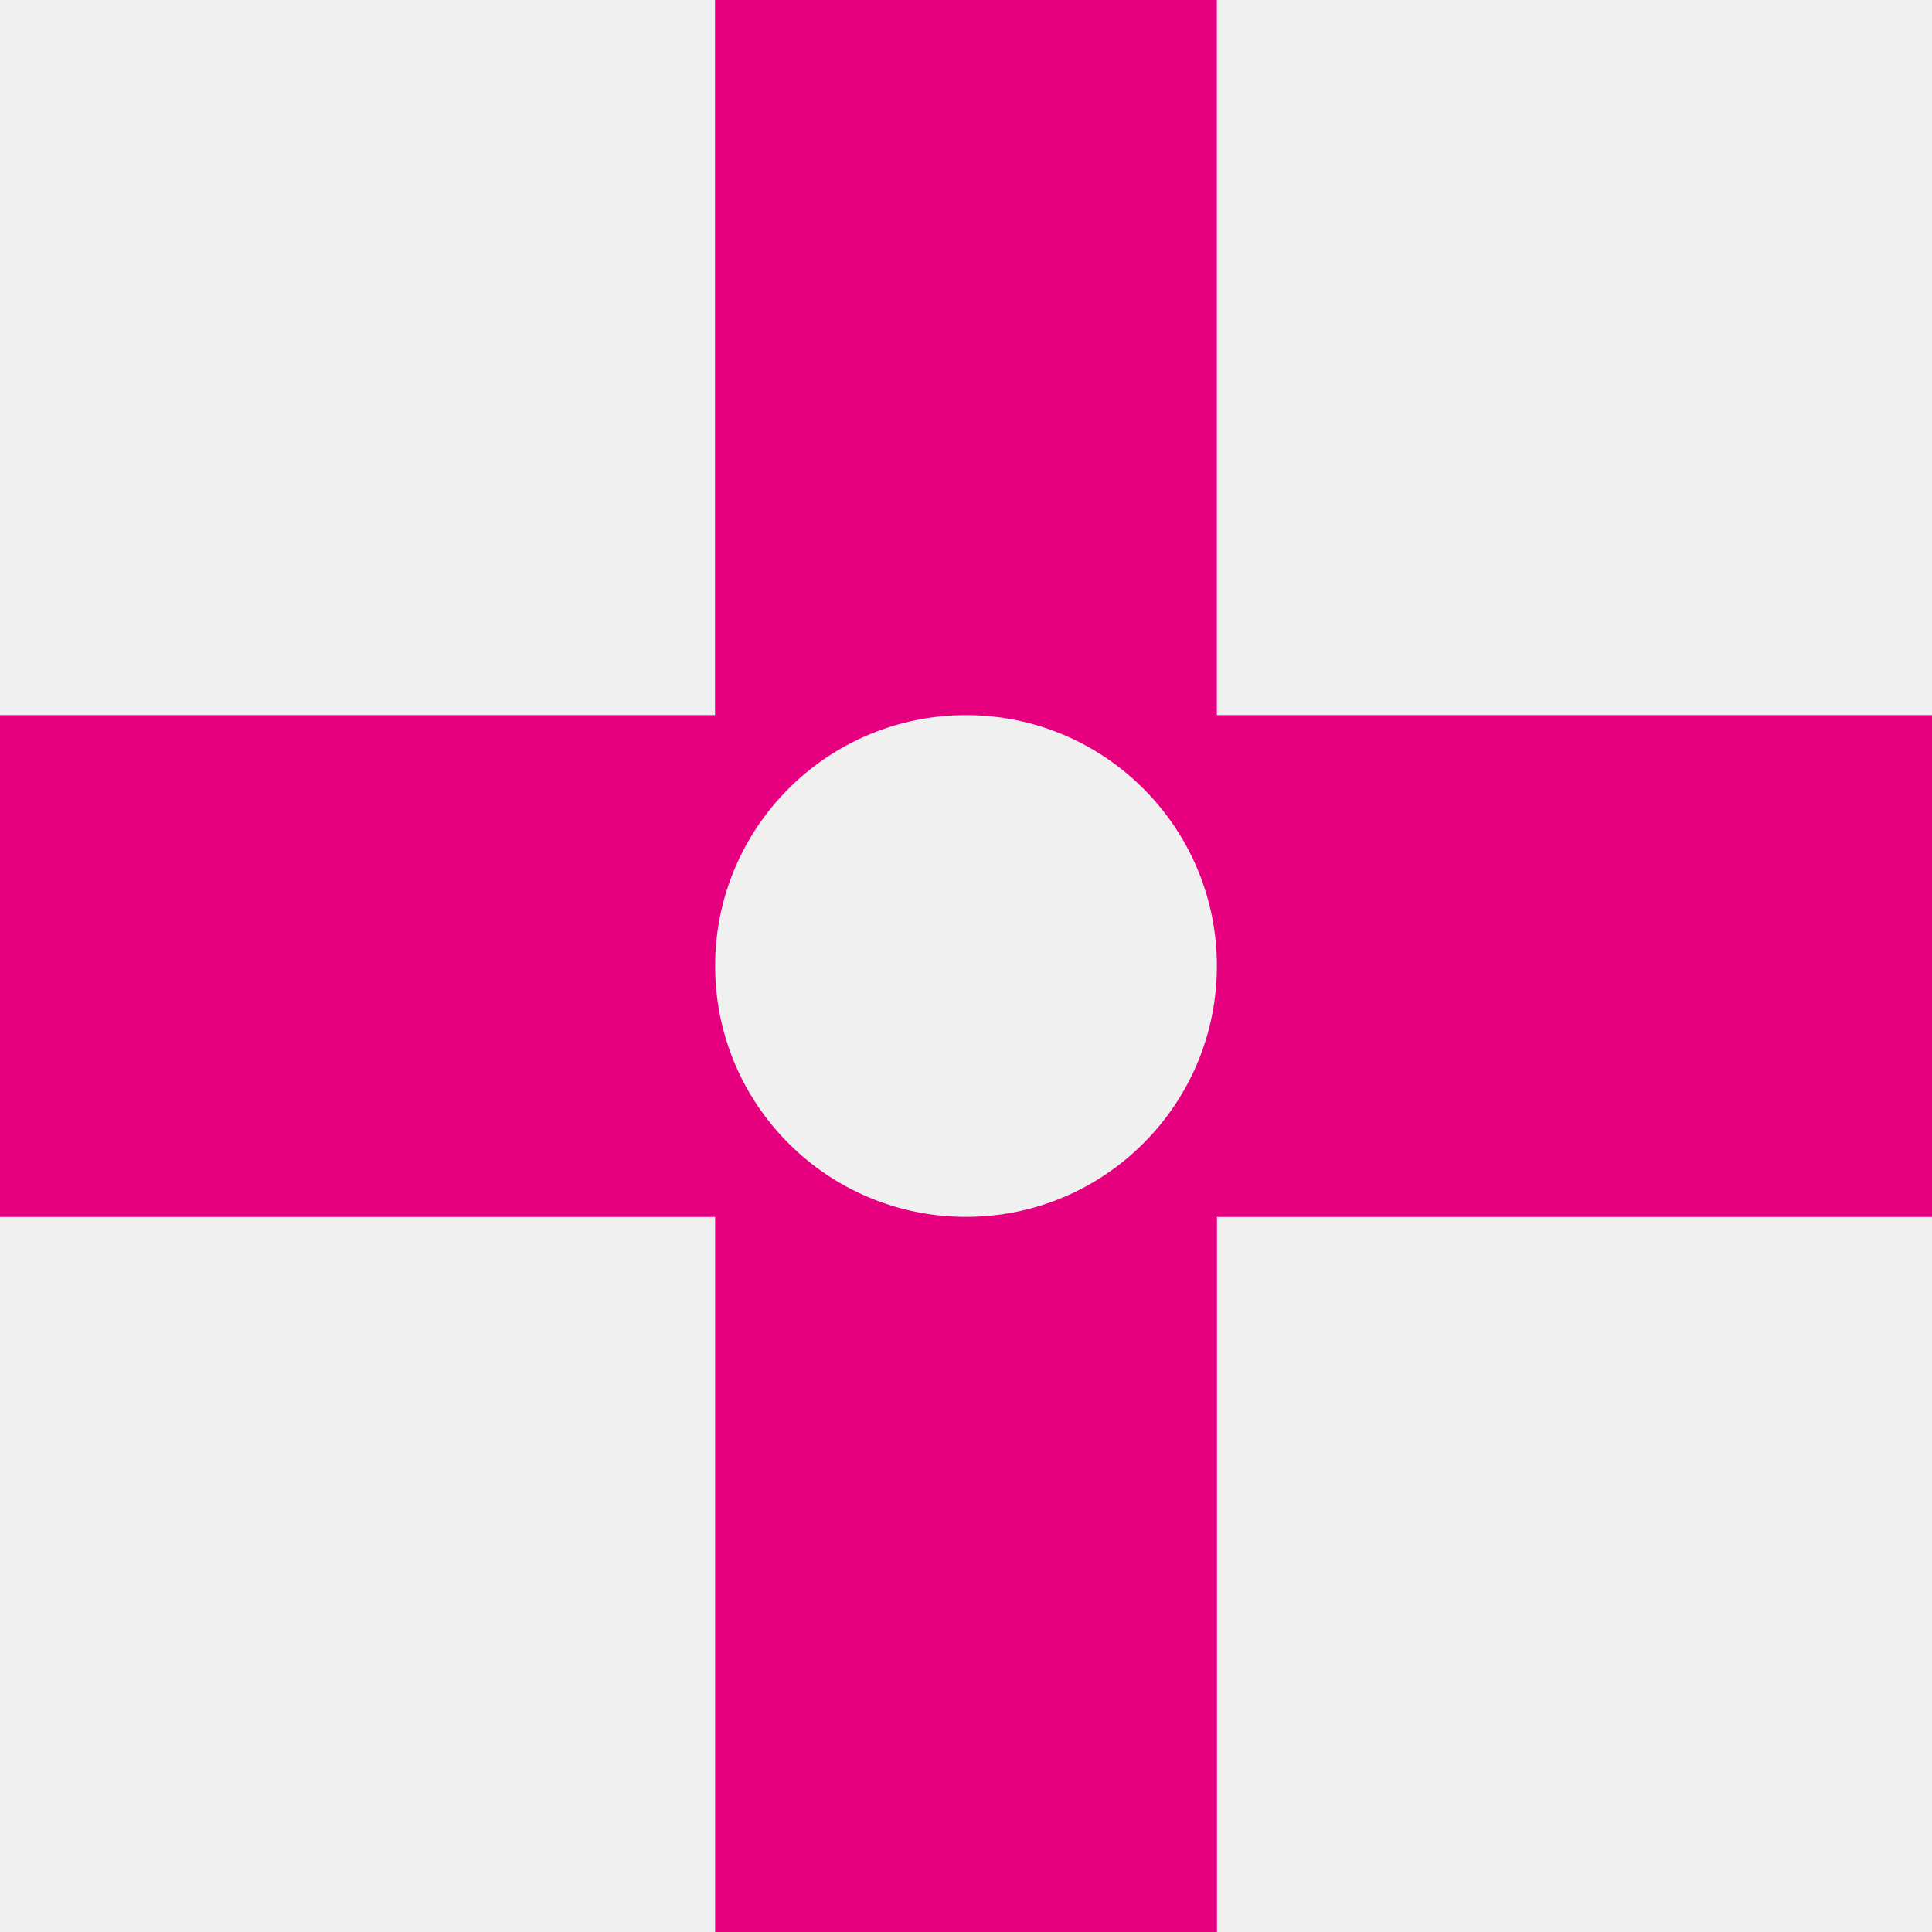
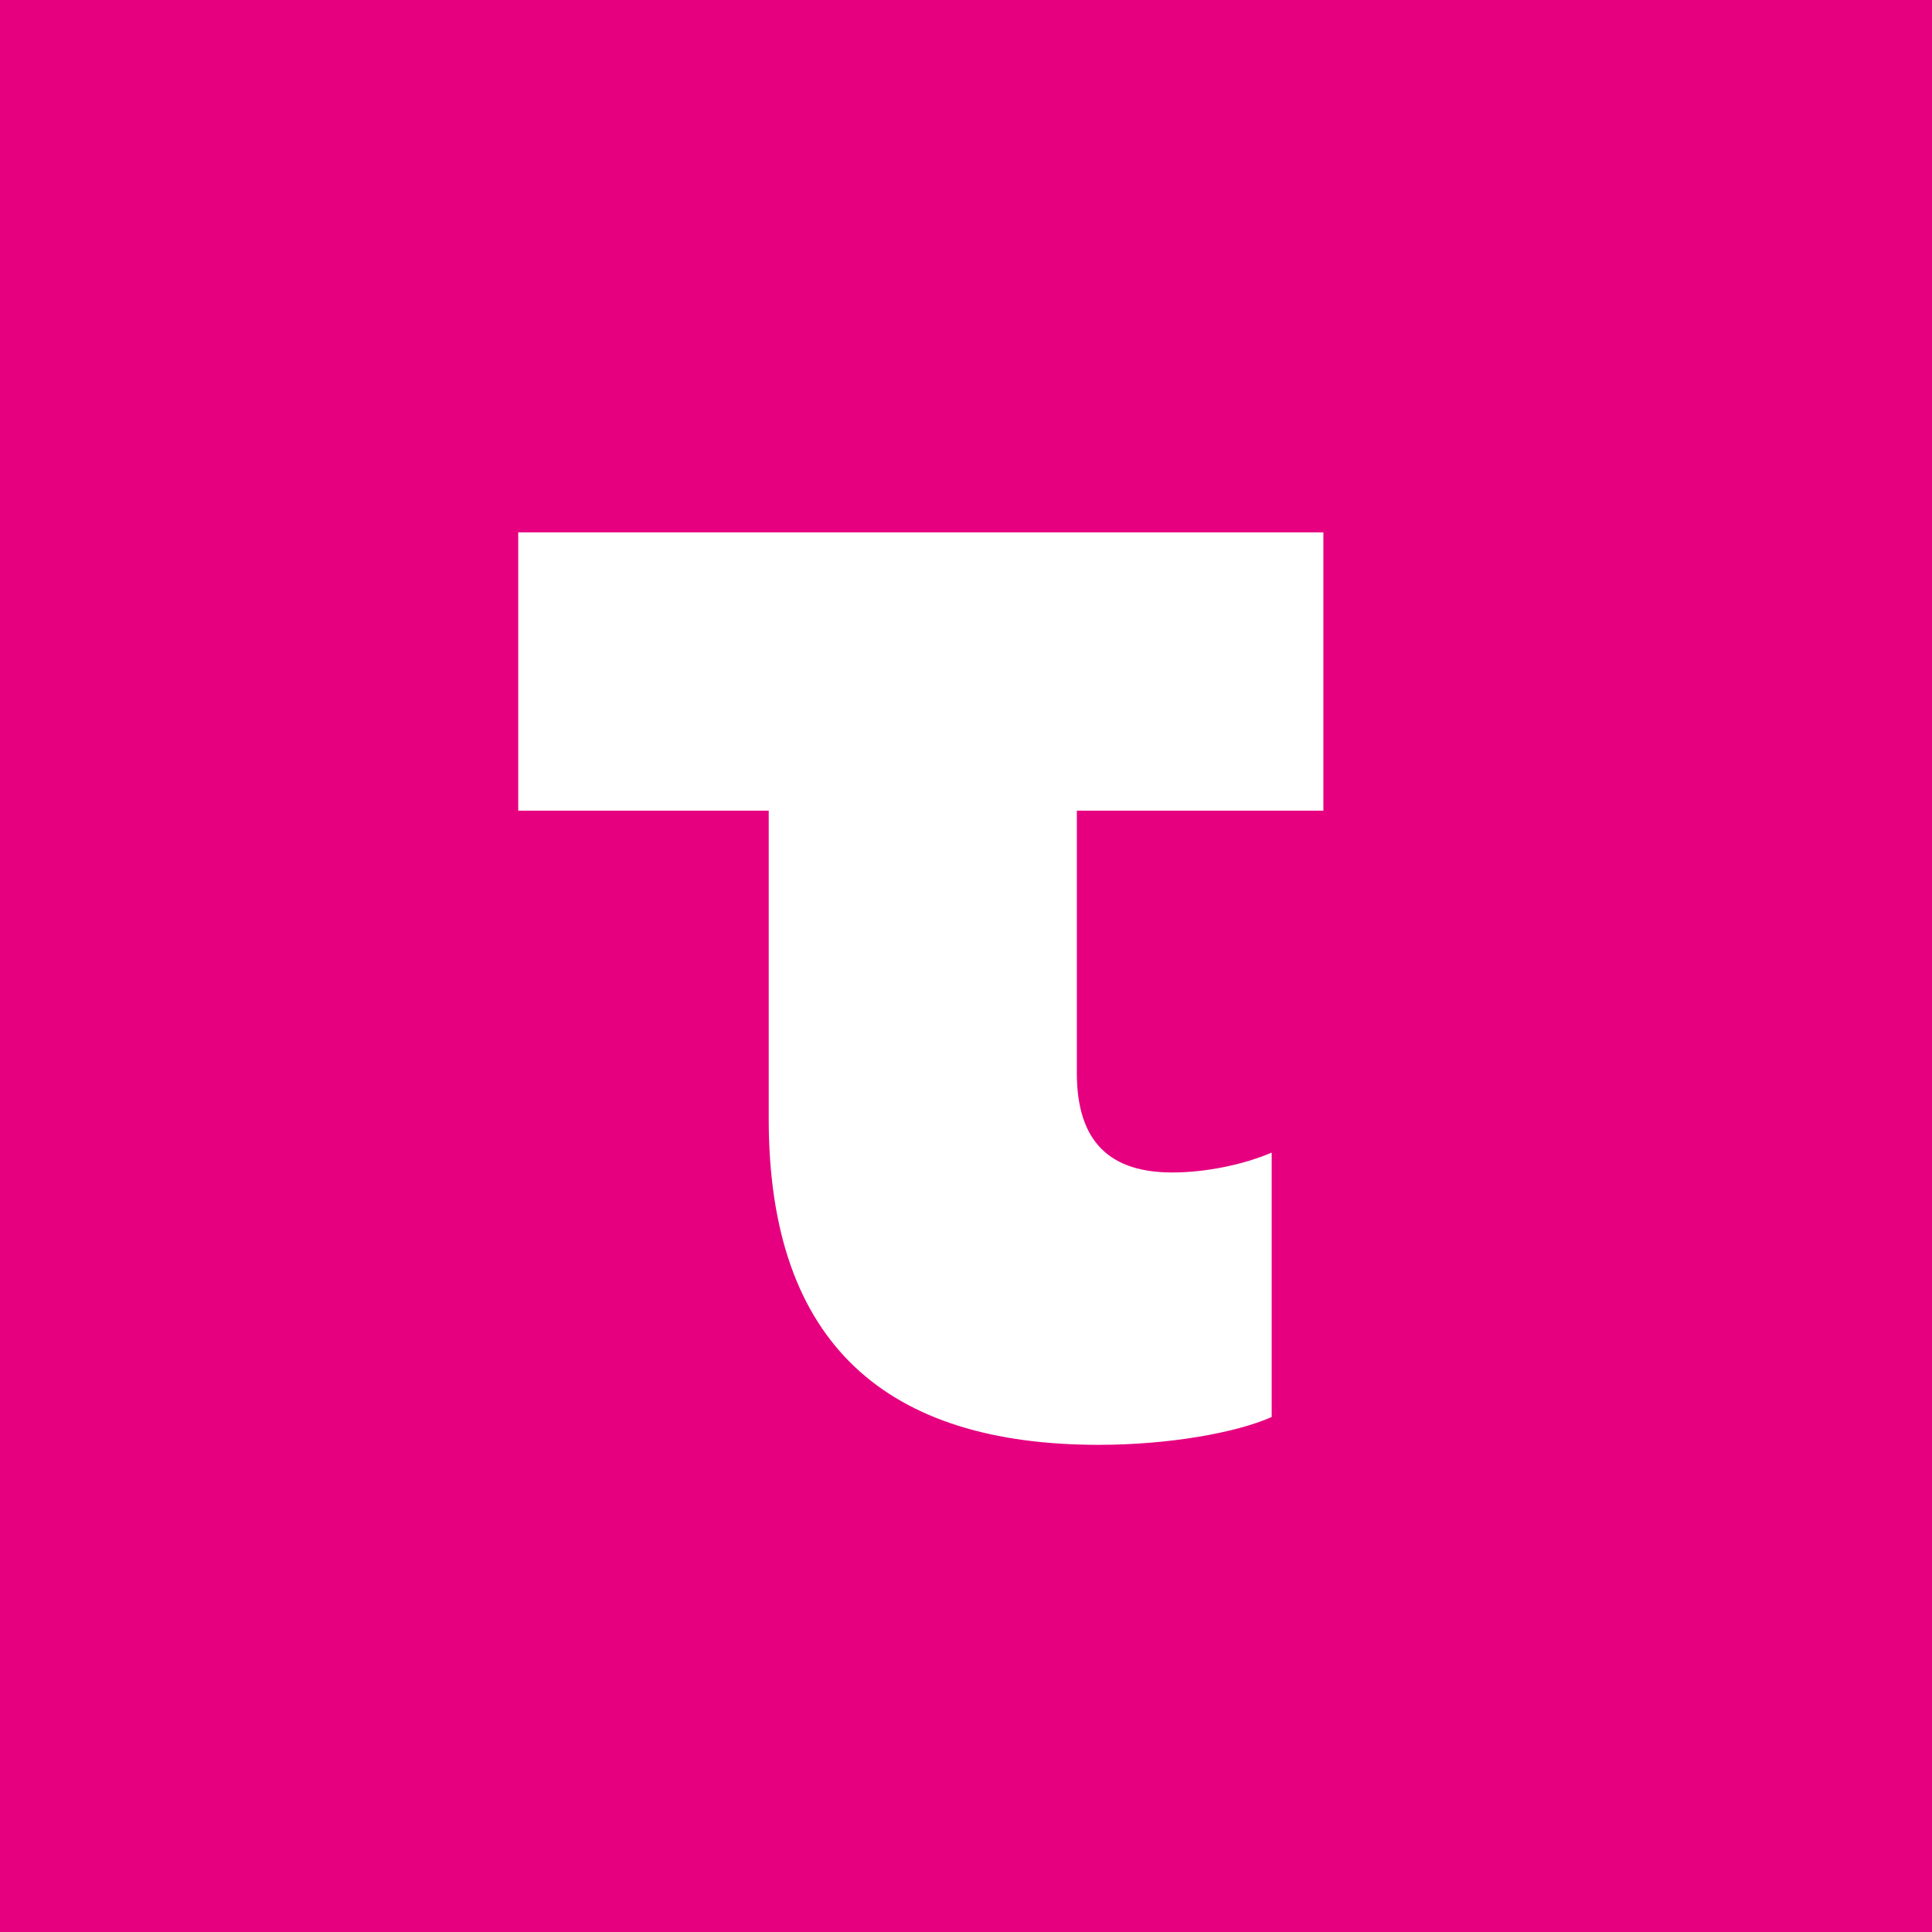
- <svg xmlns="http://www.w3.org/2000/svg" id="Layer_1" viewBox="0 0 200 200" width="200" height="200">
-   <defs>
-     <style>.cls-1{fill:#e60080;}</style>
-   </defs>
-   <path class="cls-1" d="M125.97,74.03V0h-51.95v74.03H0v51.95h74.03v74.03h51.95v-74.03h74.03v-51.95h-74.03ZM100,125.97c-14.35,0-25.97-11.63-25.97-25.97s11.63-25.97,25.97-25.97,25.97,11.63,25.97,25.97-11.63,25.97-25.97,25.97Z" />
+ <svg xmlns="http://www.w3.org/2000/svg" width="100%" height="100%" viewBox="0 0 100 100" version="1.1" xml:space="preserve" style="fill-rule:evenodd;clip-rule:evenodd;stroke-linejoin:round;stroke-miterlimit:2;">
+   <rect x="0" y="0" width="100" height="100" style="fill:rgb(230,0,128);" />
+   <g transform="matrix(0.124406,0,0,0.124406,-16.39596,-73.59825)">
+     <circle cx="694.469" cy="913.127" r="228.873" style="fill:rgb(230,0,128);" />
+   </g>
+   <g transform="matrix(0.916529,0,0,1.486577,-2044.783,-1512.306)">
+     <path d="M2274.42,1056.262C2274.42,1064.153 2281.156,1067.614 2293.056,1067.614C2296.986,1067.614 2300.803,1067.199 2302.824,1066.645L2302.824,1057.439C2301.252,1057.854 2299.119,1058.131 2297.21,1058.131C2293.73,1058.131 2291.821,1057.093 2291.821,1054.67L2291.821,1045.534L2305.743,1045.534L2305.743,1035.843L2260.274,1035.843L2260.274,1045.534L2274.42,1045.534L2274.42,1056.262Z" style="fill:white;fill-rule:nonzero;" />
+   </g>
</svg>
